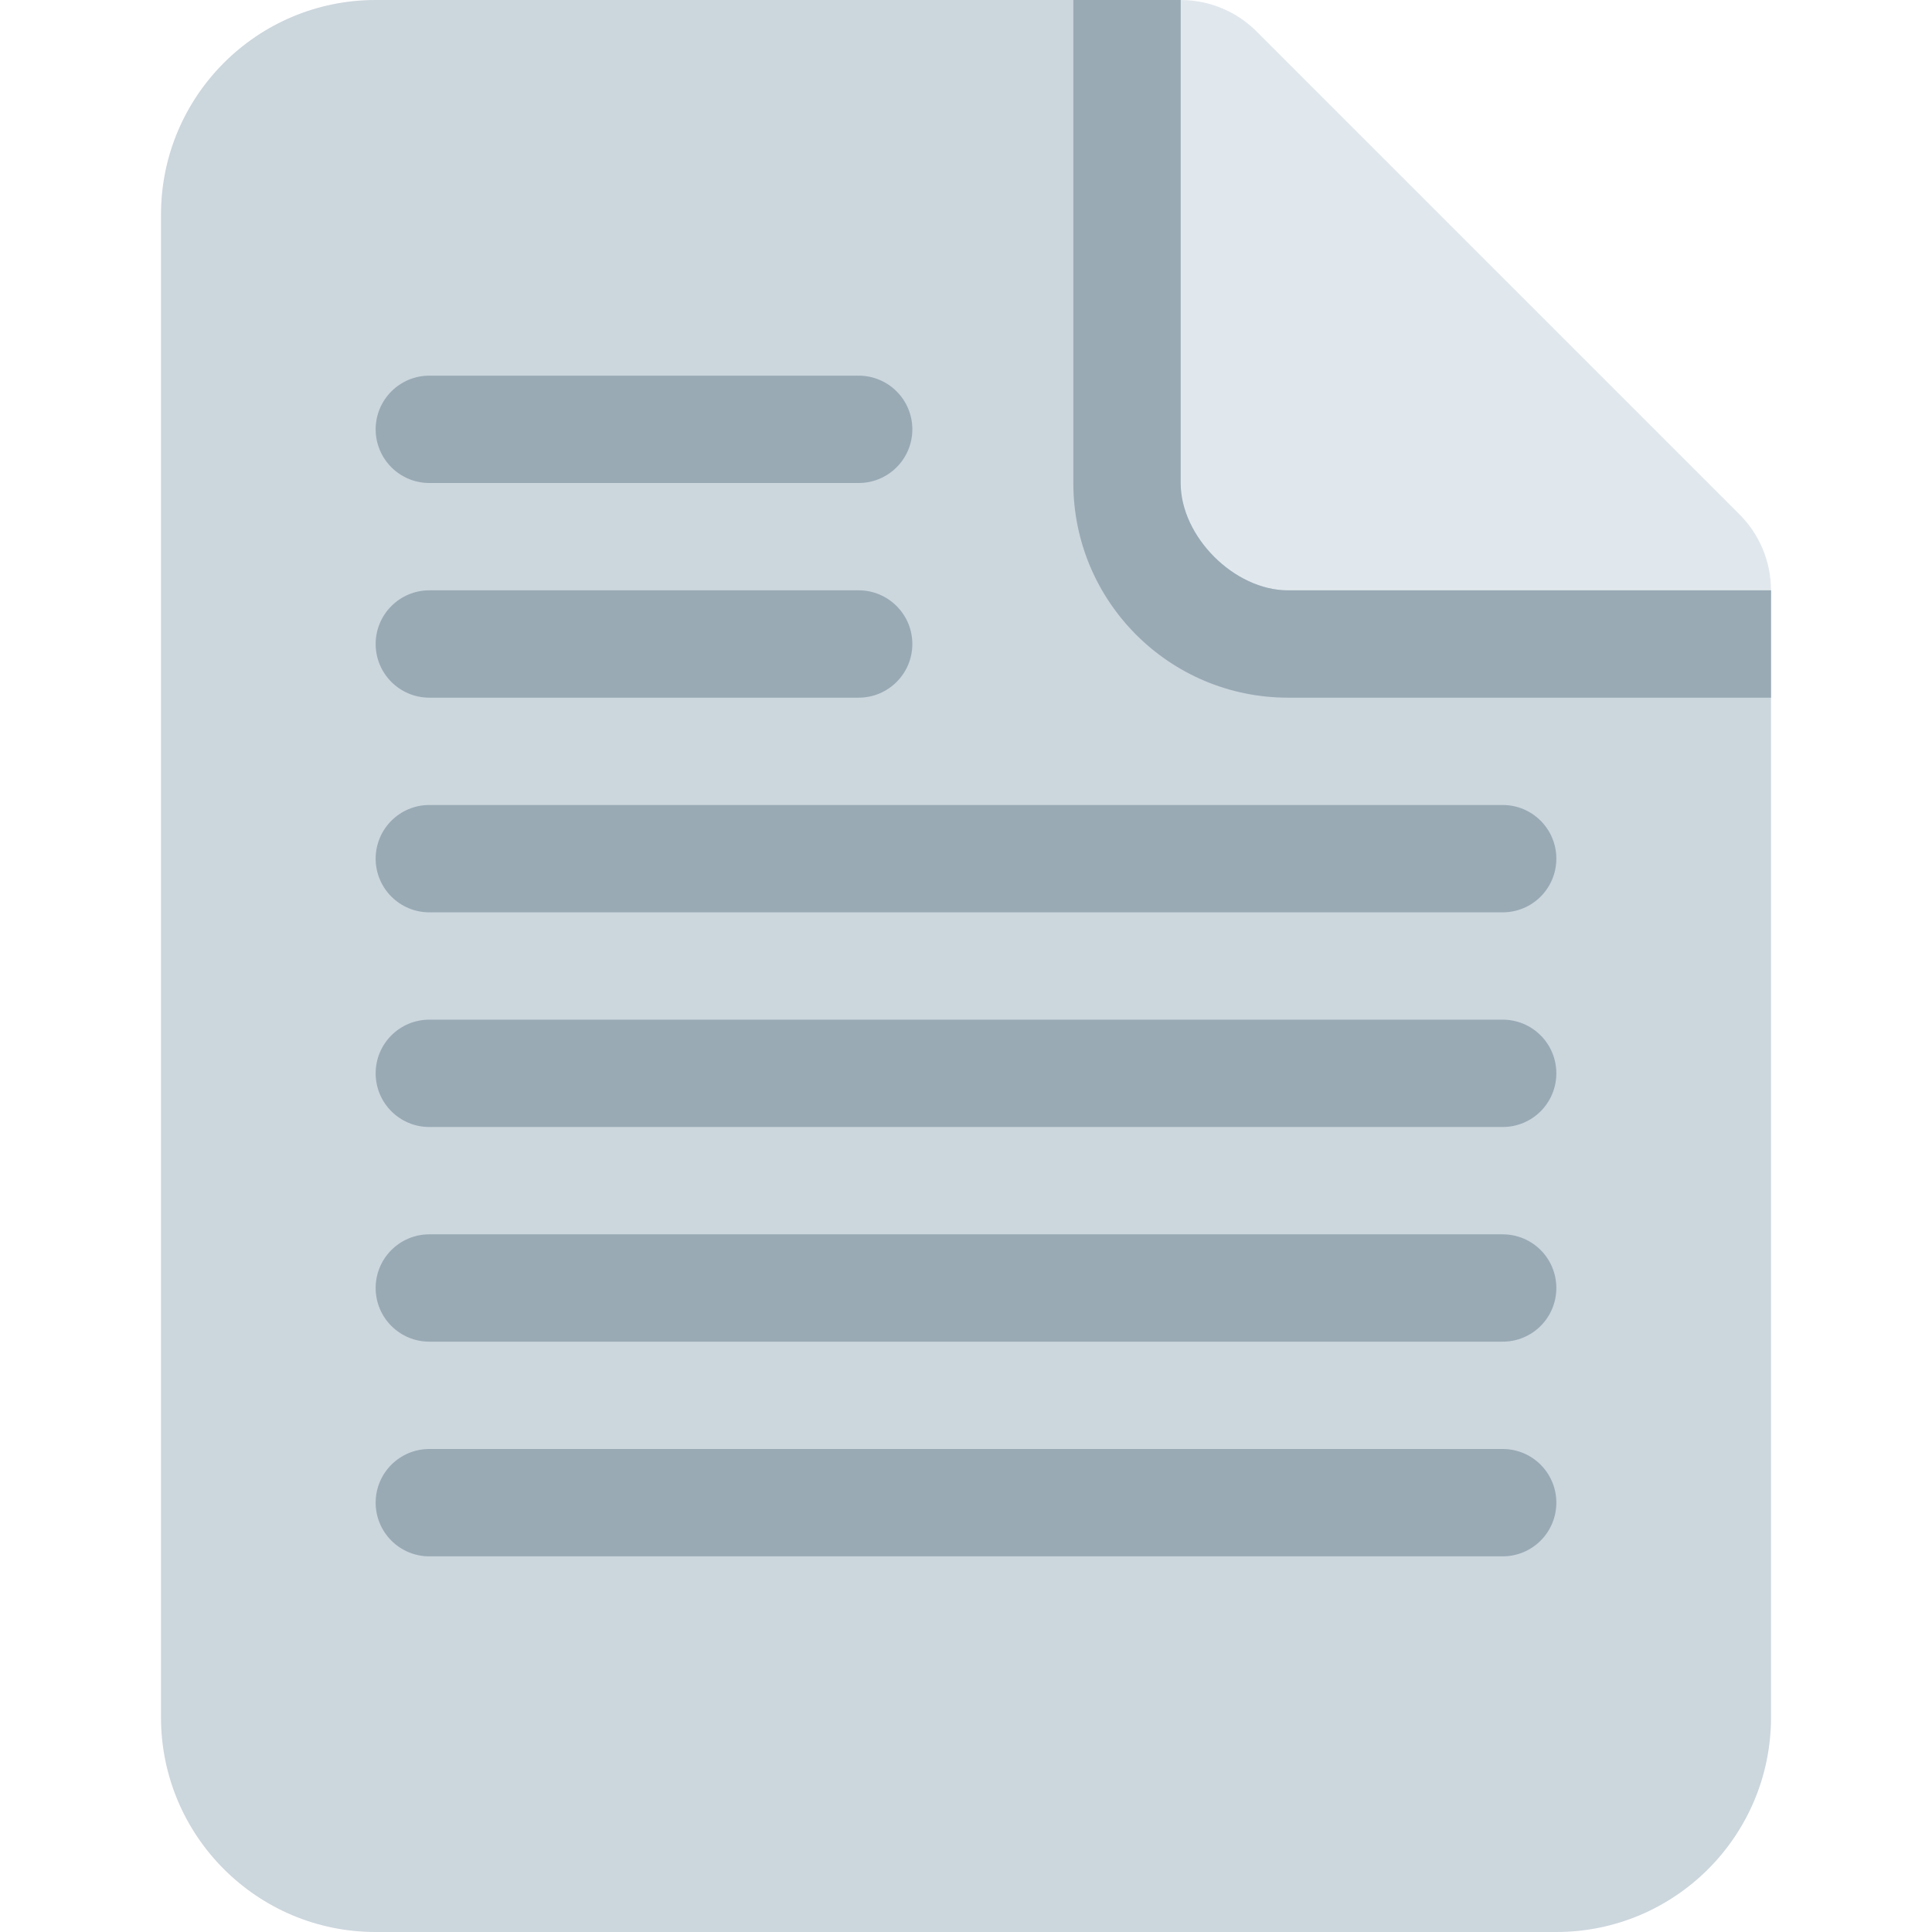
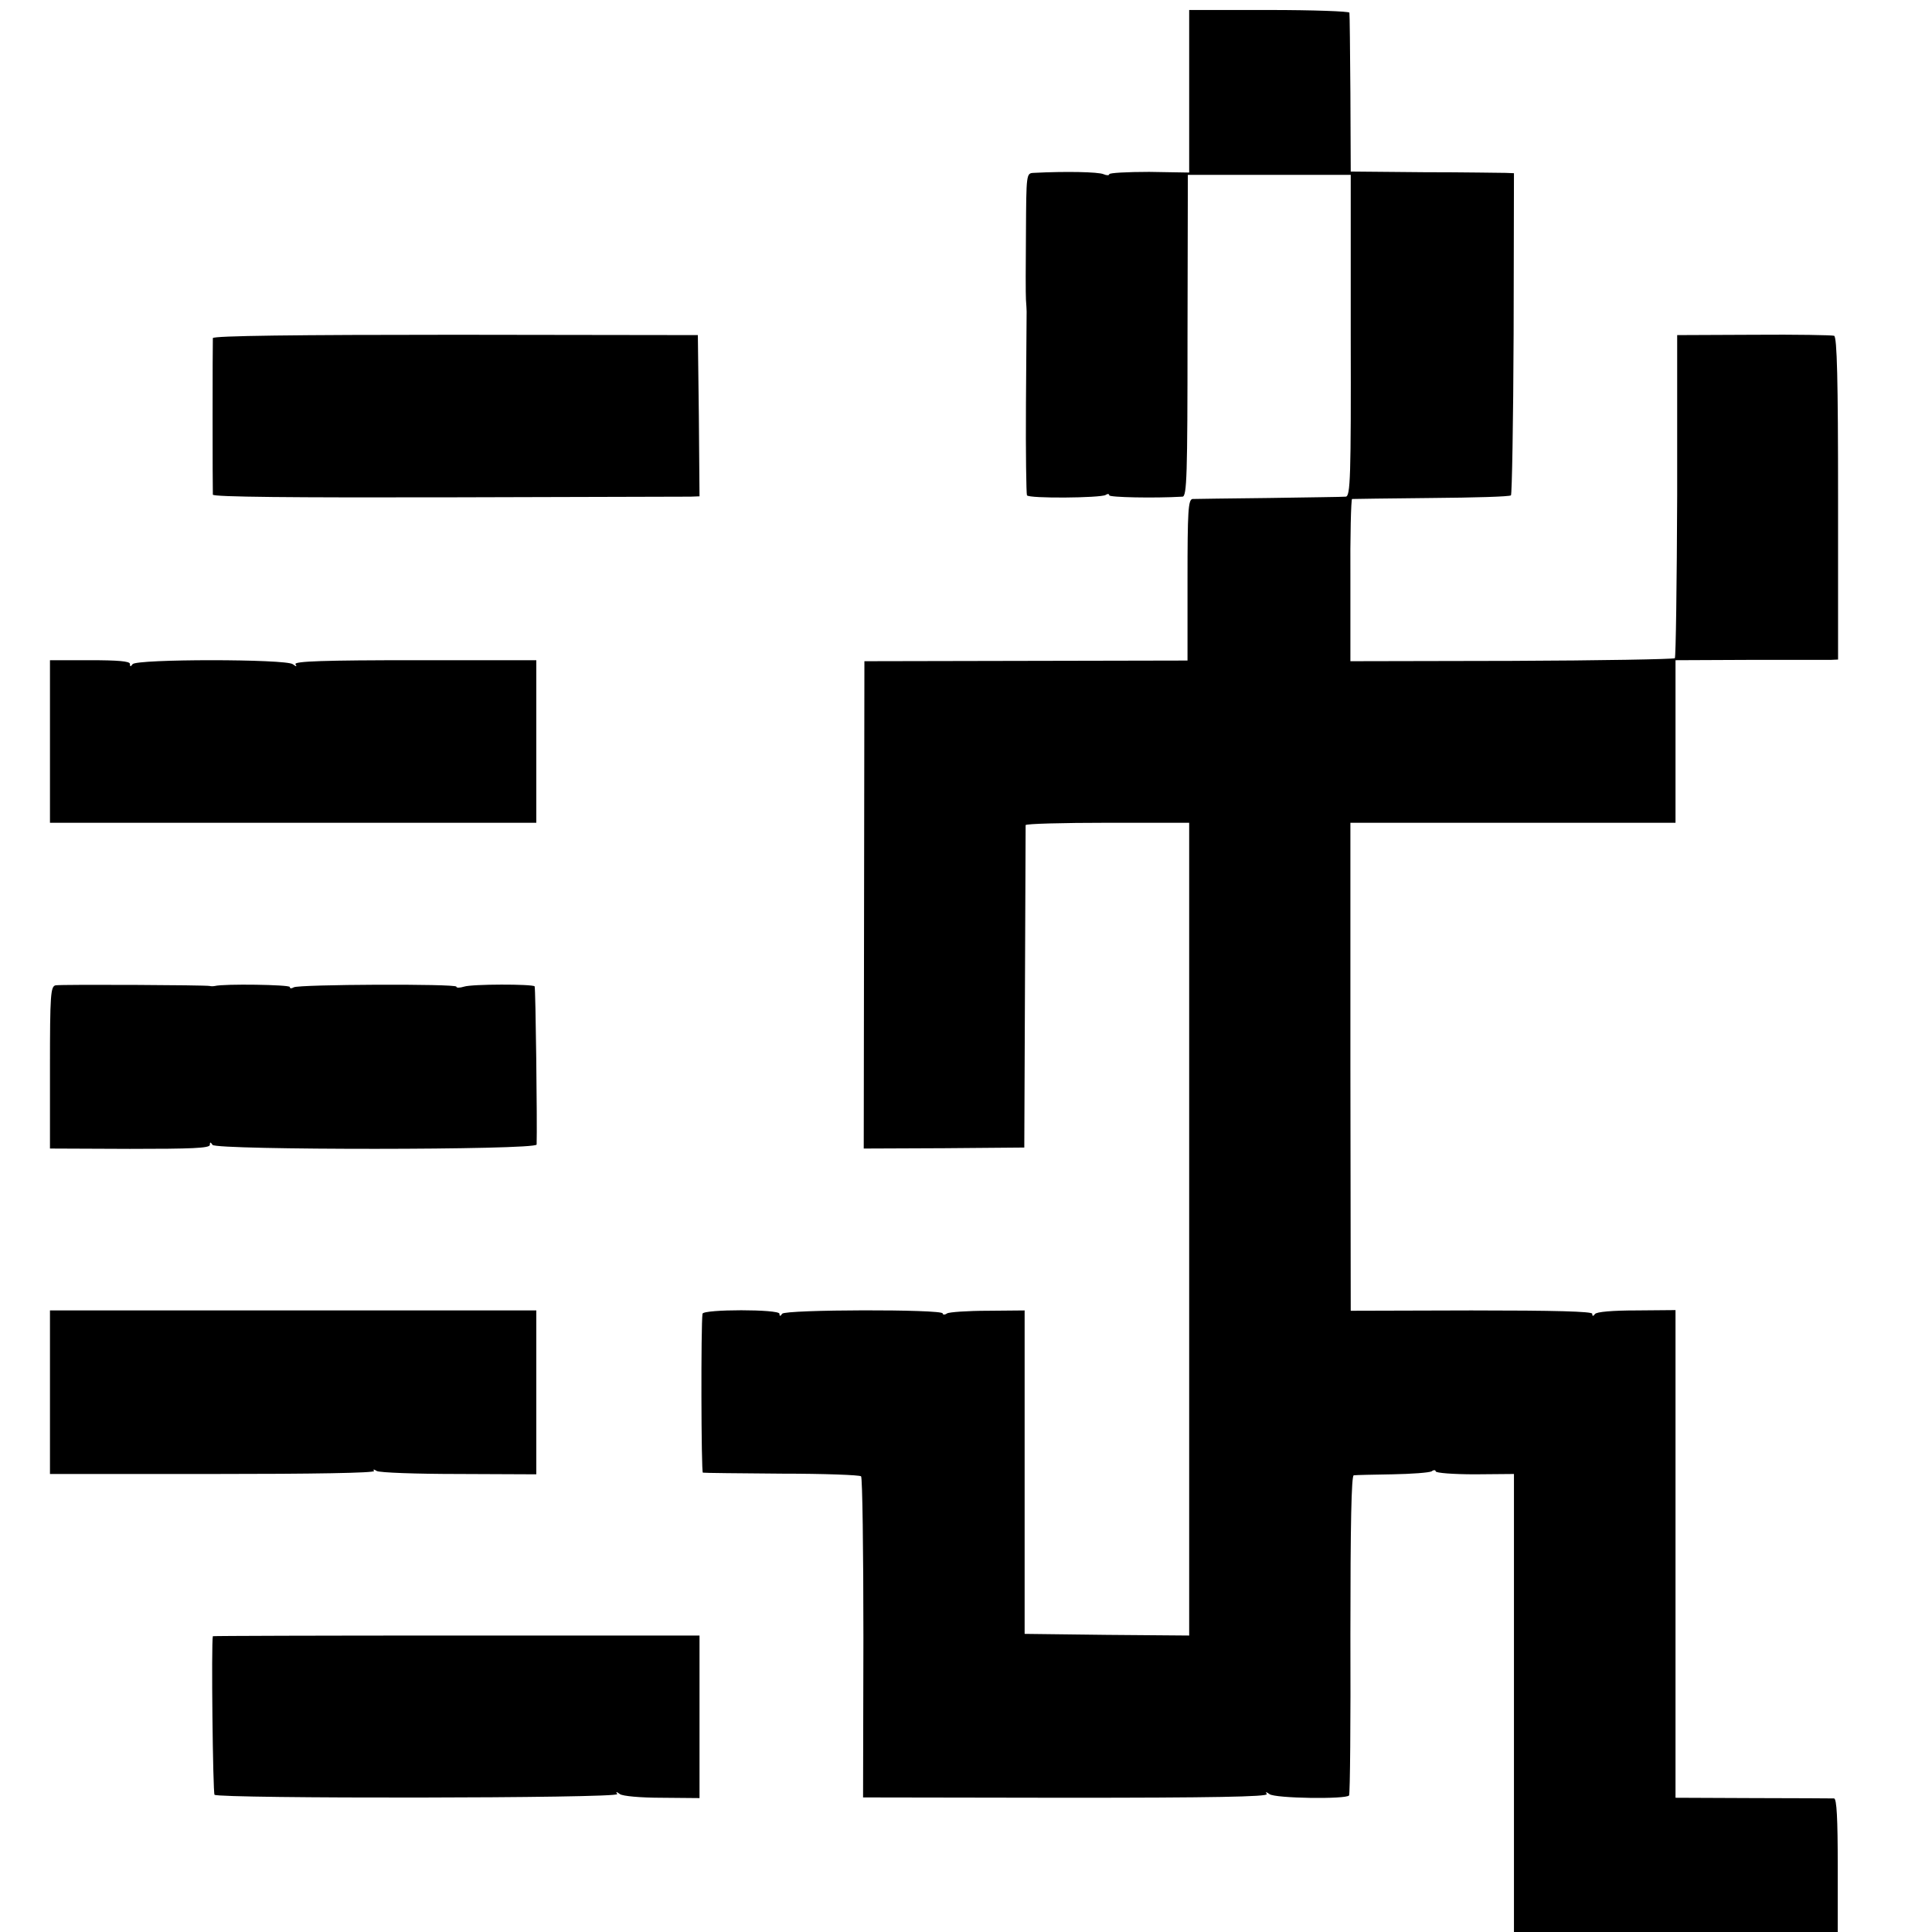
- <svg xmlns="http://www.w3.org/2000/svg" viewBox="0 0 36 36">
-   <path fill="#E1E8ED" d="M32.415 9.586l-9-9C23.054.225 22.553 0 22 0c-1.104 0-1.999.896-2 2 0 .552.224 1.053.586 1.415l-3.859 3.859 9 9 3.859-3.859c.362.361.862.585 1.414.585 1.104 0 2.001-.896 2-2 0-.552-.224-1.052-.585-1.414z" />
-   <path fill="#CCD6DD" d="M22 0H7C4.791 0 3 1.791 3 4v28c0 2.209 1.791 4 4 4h22c2.209 0 4-1.791 4-4V11h-9c-1 0-2-1-2-2V0z" />
-   <path fill="#99AAB5" d="M22 0h-2v9c0 2.209 1.791 4 4 4h9v-2h-9c-1 0-2-1-2-2V0zm-5 8c0 .552-.448 1-1 1H8c-.552 0-1-.448-1-1s.448-1 1-1h8c.552 0 1 .448 1 1zm0 4c0 .552-.448 1-1 1H8c-.552 0-1-.448-1-1s.448-1 1-1h8c.552 0 1 .448 1 1zm12 4c0 .552-.447 1-1 1H8c-.552 0-1-.448-1-1s.448-1 1-1h20c.553 0 1 .448 1 1zm0 4c0 .553-.447 1-1 1H8c-.552 0-1-.447-1-1 0-.553.448-1 1-1h20c.553 0 1 .447 1 1zm0 4c0 .553-.447 1-1 1H8c-.552 0-1-.447-1-1 0-.553.448-1 1-1h20c.553 0 1 .447 1 1zm0 4c0 .553-.447 1-1 1H8c-.552 0-1-.447-1-1 0-.553.448-1 1-1h20c.553 0 1 .447 1 1z" />
+ <svg xmlns="http://www.w3.org/2000/svg" version="1.0" width="580pt" height="580pt" viewBox="0 0 580 580" preserveAspectRatio="xMidYMid meet">
+   <g transform="translate(0,580) scale(0.1,-0.1)" fill="#000000" stroke="none">
+     <path d="M3570 5526 l0 -244 -120 2 c-66 0 -120 -3 -120 -7 0 -4 -8 -4 -17 0 -15 7 -115 9 -210 4 -22 -1 -22 -3 -23 -178 -1 -98 -1 -189 0 -203 1 -14 2 -29 2 -35 0 -5 -1 -130 -2 -277 -1 -147 1 -271 3 -275 6 -10 220 -8 236 1 6 4 11 4 11 -1 0 -6 133 -9 220 -4 13 1 15 62 15 484 l1 482 244 0 245 0 0 -482 c1 -427 -1 -483 -15 -484 -8 -1 -112 -2 -230 -4 -118 -1 -222 -3 -230 -3 -13 -2 -15 -36 -15 -243 l0 -242 -485 -1 -485 -1 -1 -732 -1 -731 241 1 241 2 2 480 c1 264 2 483 2 488 1 4 111 7 246 7 l245 0 0 -1220 0 -1220 -247 2 -247 3 0 485 0 486 -110 -1 c-61 0 -117 -4 -123 -8 -7 -5 -13 -4 -13 0 0 13 -473 12 -482 -1 -5 -8 -8 -8 -8 0 0 14 -229 14 -231 0 -5 -32 -4 -476 1 -477 3 -1 109 -2 237 -3 127 0 234 -4 238 -8 4 -3 7 -222 7 -485 l-1 -479 609 -1 c438 0 607 3 603 11 -5 8 -2 7 8 0 16 -13 231 -16 239 -4 3 5 5 222 4 484 0 329 3 476 10 477 6 1 58 2 116 3 58 1 111 5 118 9 6 5 12 4 12 0 0 -5 53 -9 118 -9 l117 1 0 -687 0 -688 486 0 486 0 0 200 c0 140 -3 200 -11 201 -6 0 -116 1 -243 1 l-233 1 0 732 0 732 -117 -1 c-70 0 -121 -4 -125 -11 -5 -7 -8 -7 -8 1 0 7 -111 10 -363 10 l-362 -1 -1 733 0 732 488 0 488 0 0 244 0 244 223 1 c122 0 232 0 243 0 l22 1 0 484 c0 353 -3 486 -12 488 -6 2 -114 4 -241 3 l-230 -1 0 -481 c-1 -265 -4 -485 -7 -489 -4 -3 -224 -7 -490 -8 l-484 -1 0 243 c-1 133 2 243 5 244 3 0 111 2 238 3 128 1 236 4 239 8 3 3 7 222 8 486 l1 481 -25 1 c-14 0 -124 2 -245 2 l-220 2 -1 235 c-1 129 -2 238 -3 242 -1 4 -109 8 -241 8 l-240 0 0 -244z" />
+     <path d="M639 4785 c-1 -15 -1 -458 0 -470 1 -7 241 -9 704 -8 386 1 714 2 730 2 l27 1 -2 242 -3 242 -727 1 c-479 0 -728 -3 -729 -10z" />
+     <path d="M150 3574 l0 -244 730 0 730 0 0 244 0 244 -365 0 c-268 0 -363 -3 -358 -12 5 -8 3 -8 -8 0 -20 16 -471 16 -481 0 -6 -8 -8 -8 -8 1 0 8 -36 11 -120 11 l-120 0 0 -244z" />
+     <path d="M167 2842 c-15 -3 -17 -27 -17 -247 l0 -243 240 -1 c184 0 240 2 240 12 0 9 2 9 8 0 10 -16 972 -16 973 1 2 59 -3 471 -6 475 -8 7 -188 7 -212 -1 -13 -4 -23 -4 -23 0 0 9 -473 7 -488 -2 -7 -4 -12 -4 -12 1 0 7 -198 10 -225 3 -5 -1 -12 -1 -15 0 -9 3 -446 5 -463 2z" />
+     <path d="M150 1620 l0 -245 489 0 c301 0 487 3 484 9 -4 5 -1 6 8 0 8 -5 119 -9 247 -9 l232 -1 0 246 0 246 -730 0 -730 0 0 -246z" />
+     <path d="M639 888 c-5 -19 0 -470 5 -476 13 -12 1216 -11 1209 2 -5 8 -3 8 8 0 8 -6 61 -11 127 -11 l112 -1 0 244 0 244 -730 0 c-401 0 -730 -1 -731 -2z" />
+   </g>
</svg>
